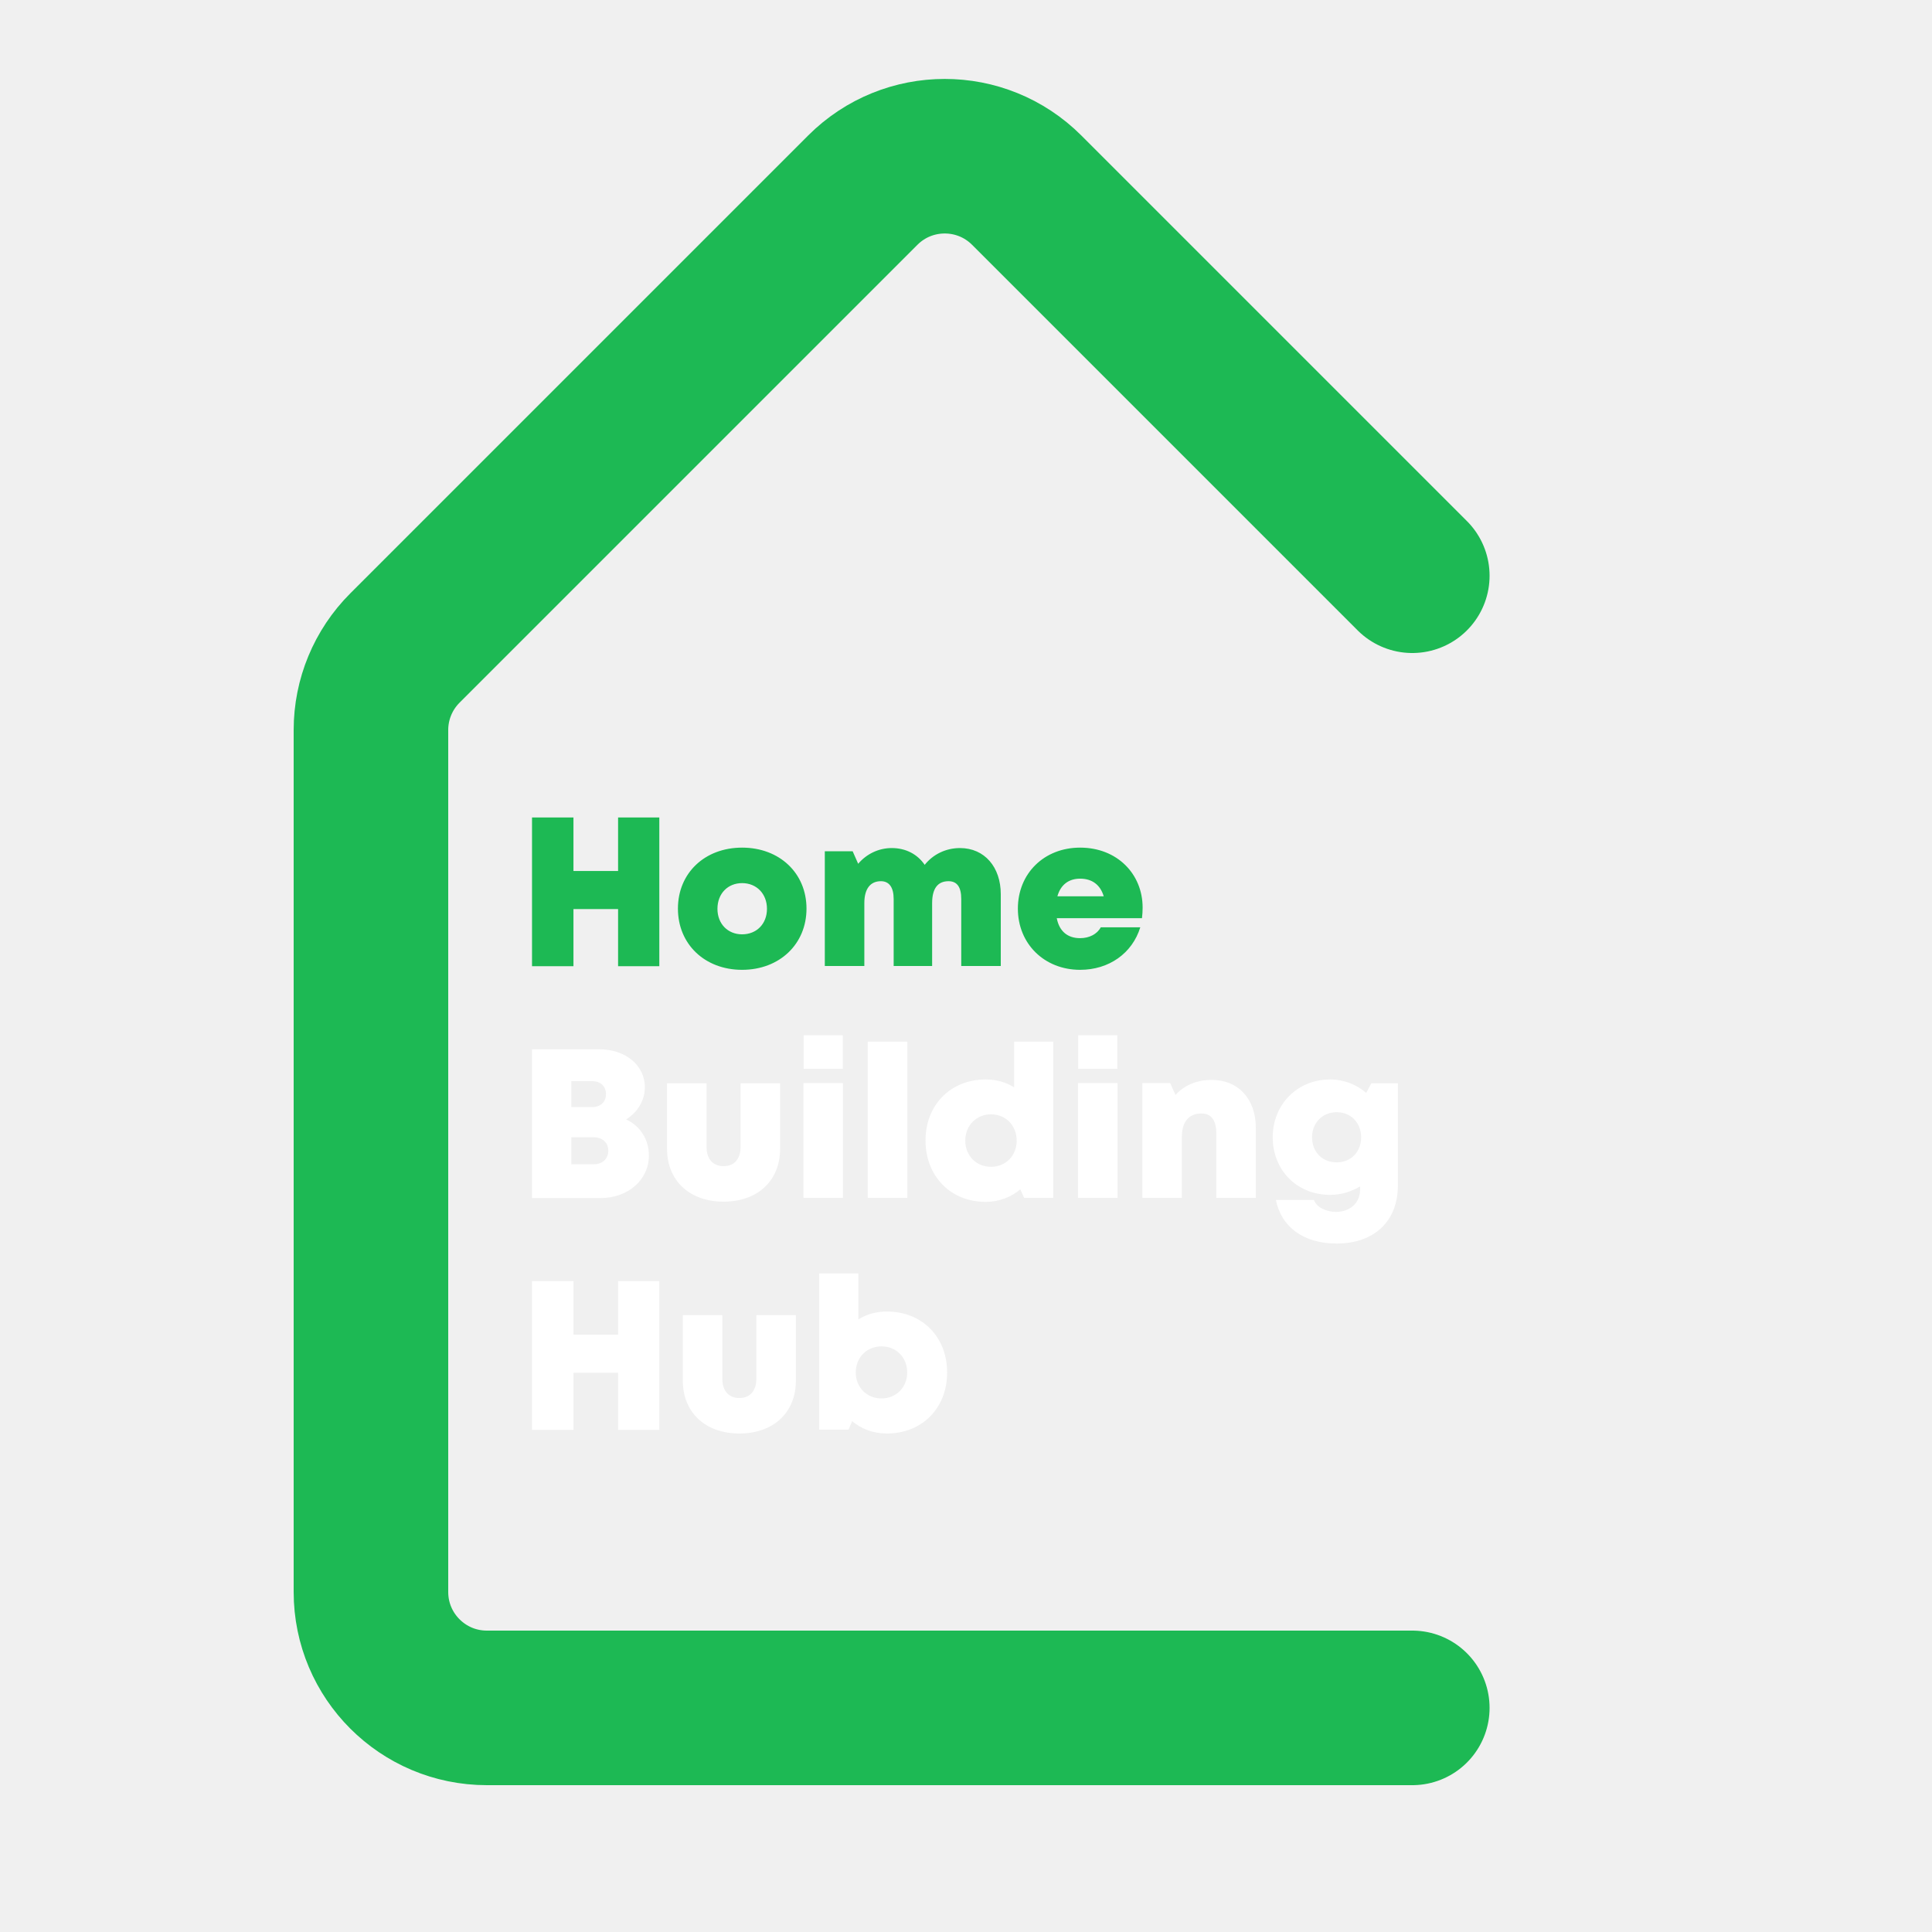
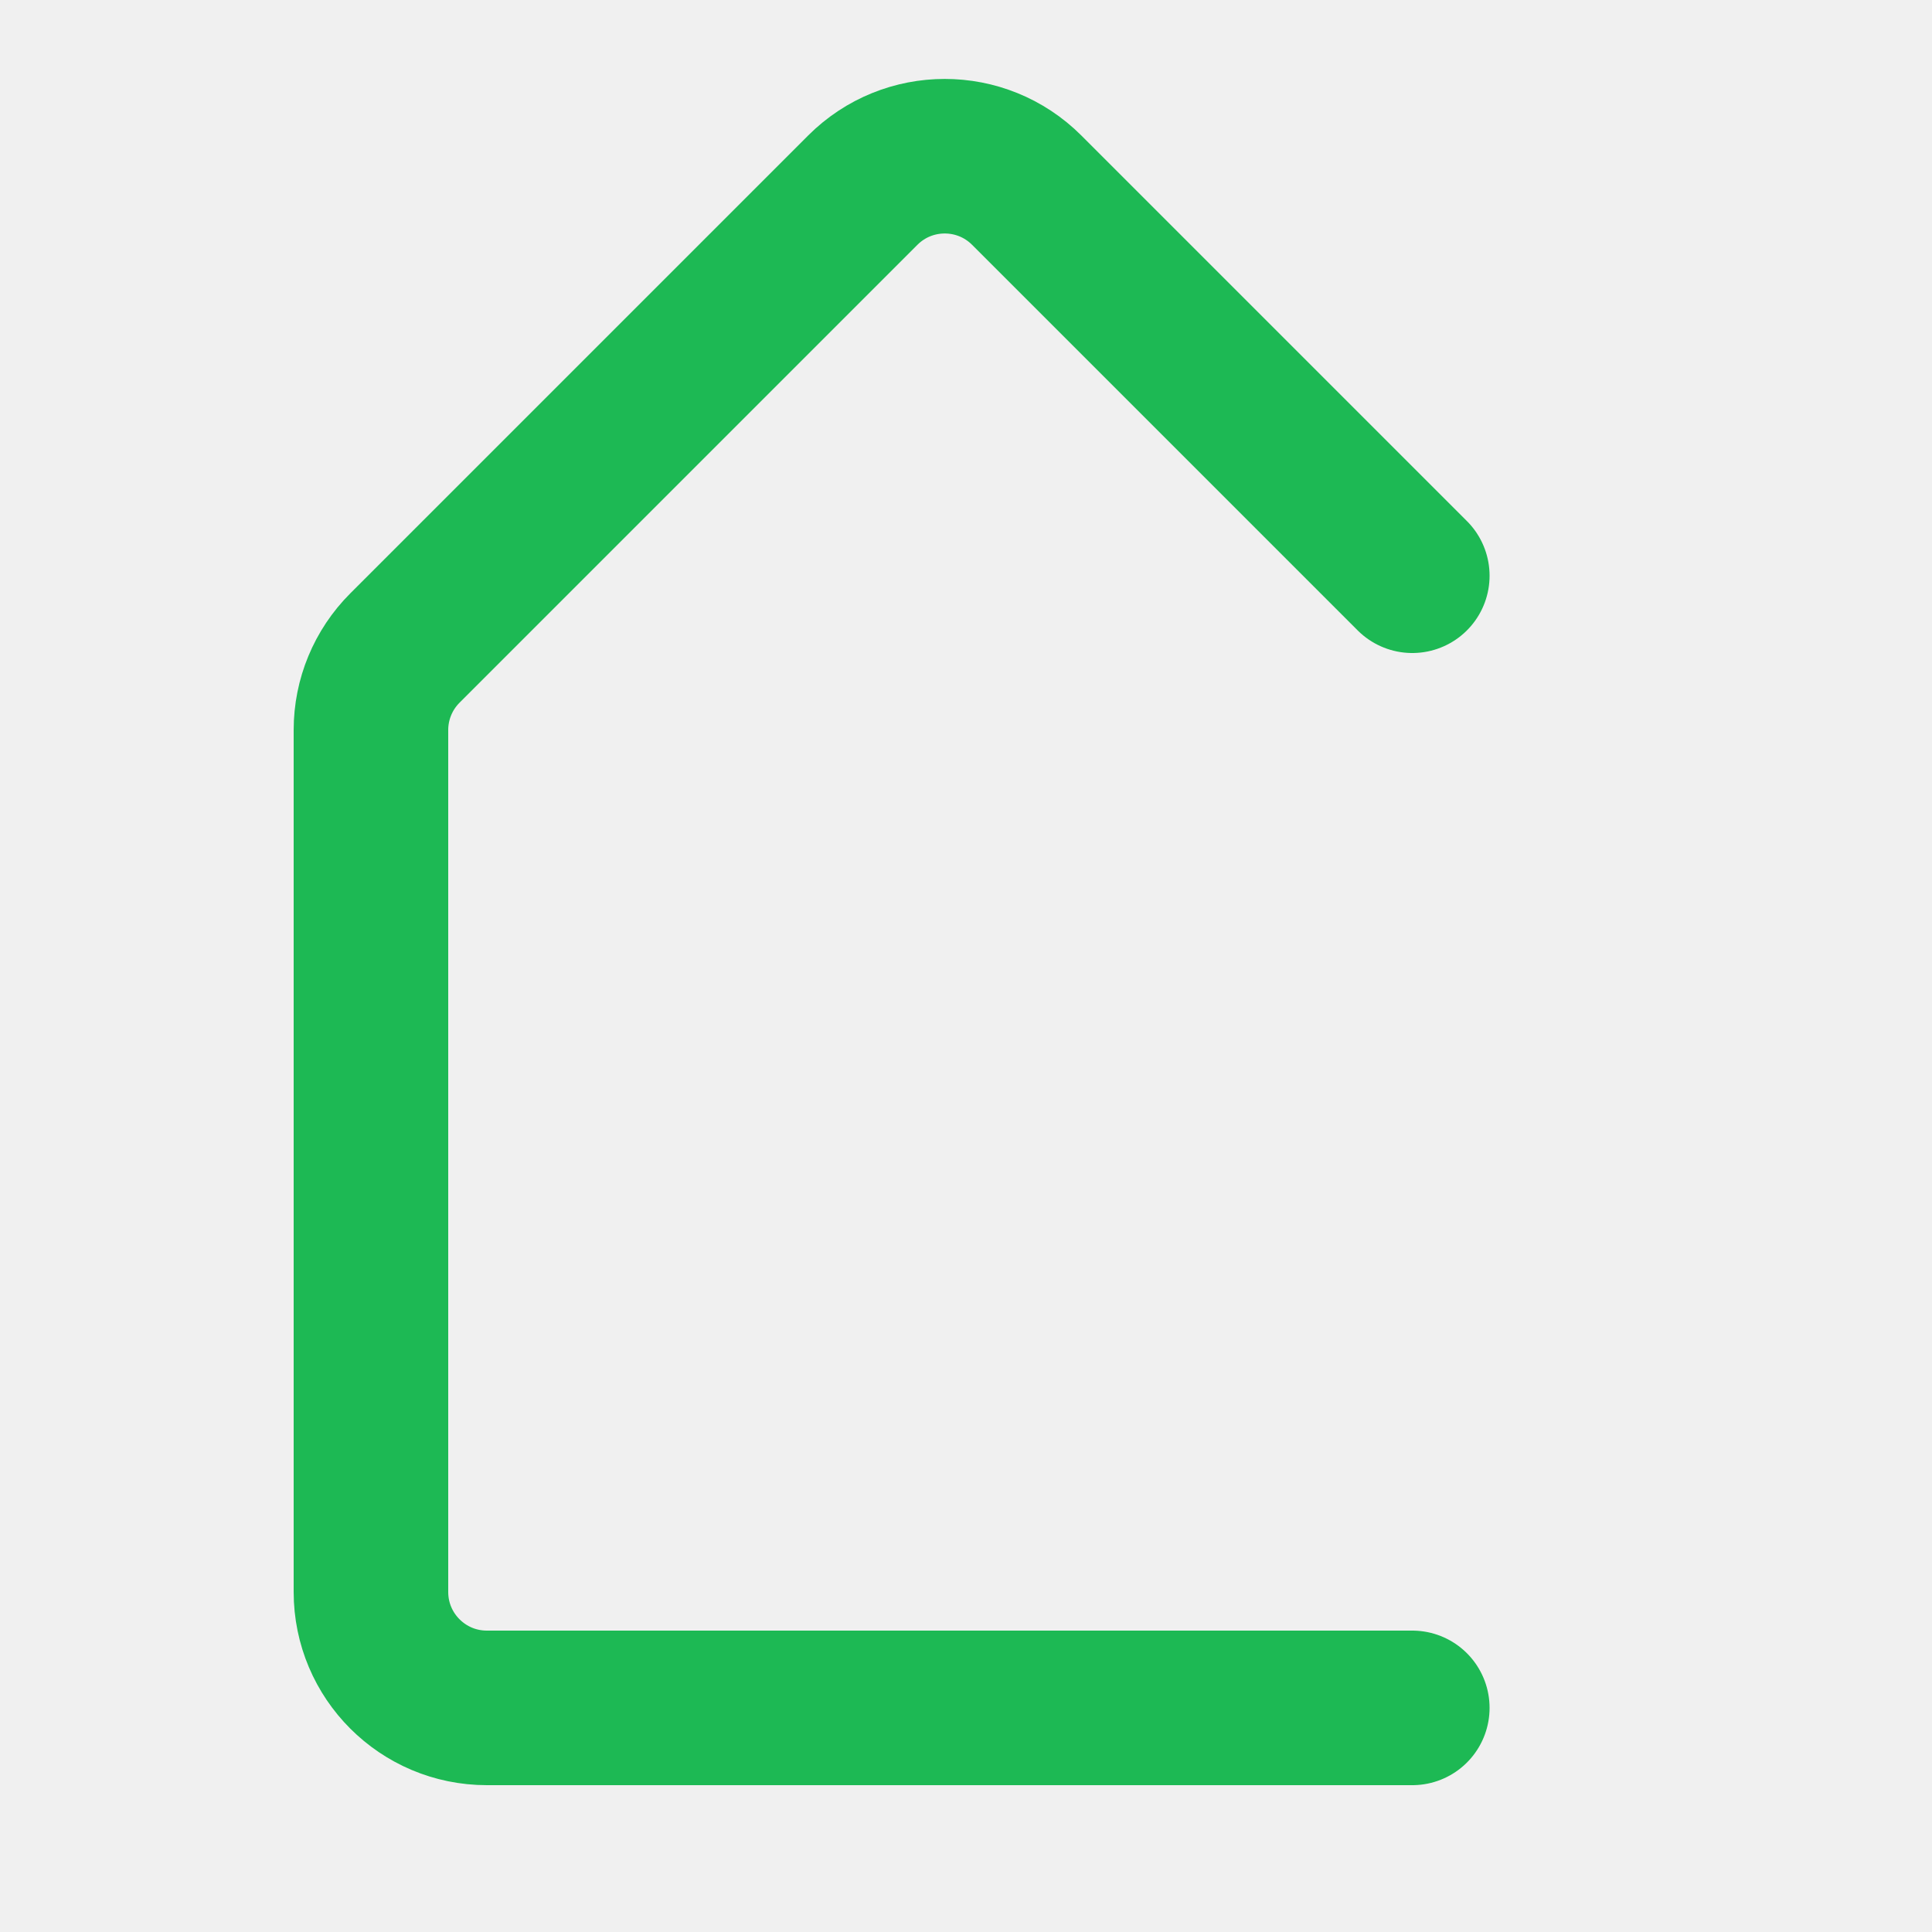
<svg xmlns="http://www.w3.org/2000/svg" width="500" height="500" viewBox="0 0 500 500" fill="none">
-   <path d="M159.96 225.415H148.41V211.555H137.685V250.055H148.41V235.26H159.96V250.055H170.63V211.555H159.96V225.415ZM192.056 250.99C201.736 250.99 208.721 244.335 208.721 235.15C208.721 225.965 201.736 219.365 192.056 219.365C182.376 219.365 175.446 225.965 175.446 235.15C175.446 244.335 182.376 250.99 192.056 250.99ZM192.056 241.805C188.371 241.805 185.676 239.11 185.676 235.205C185.676 231.245 188.371 228.55 192.056 228.55C195.796 228.55 198.491 231.3 198.491 235.205C198.491 239.11 195.796 241.805 192.056 241.805ZM248.44 219.475C244.755 219.475 241.455 221.125 239.31 223.82C237.44 221.07 234.415 219.475 230.785 219.475C227.375 219.475 224.24 221.015 222.095 223.545L220.665 220.3H213.46V250H223.69V233.72C223.69 230.035 225.23 228.055 227.98 228.055C230.125 228.055 231.28 229.65 231.28 232.675V250H241.235V233.72C241.235 229.98 242.665 228.055 245.47 228.055C247.67 228.055 248.77 229.54 248.77 232.675V250H259V231.41C259 224.425 254.82 219.475 248.44 219.475ZM295.709 234.875C295.709 226.185 289.109 219.365 279.539 219.365C270.189 219.365 263.424 226.075 263.424 235.15C263.424 244.225 270.244 250.99 279.539 250.99C286.964 250.99 293.014 246.755 295.104 239.99H284.874C283.939 241.75 281.904 242.795 279.539 242.795C276.294 242.795 274.149 241.035 273.489 237.625H295.544C295.654 236.69 295.709 235.81 295.709 234.875ZM279.539 227.395C282.619 227.395 284.764 228.99 285.644 231.96H273.654C274.479 228.99 276.569 227.395 279.539 227.395Z" fill="#1DB954" />
-   <path d="M162.05 289.705C164.965 287.89 166.89 284.81 166.89 281.4C166.89 275.68 161.885 271.555 155.065 271.555H137.685V310.055H155.45C162.545 310.055 167.935 305.325 167.935 299.055C167.935 294.875 165.68 291.41 162.05 289.705ZM156.825 283.16C156.825 285.14 155.45 286.515 153.25 286.515H147.86V279.805H153.25C155.45 279.805 156.825 281.125 156.825 283.16ZM147.86 301.31V294.325H153.635C155.945 294.325 157.43 295.755 157.43 297.79C157.43 299.88 155.945 301.31 153.635 301.31H147.86ZM187.26 310.99C196.06 310.99 201.89 305.6 201.89 297.295V280.355H191.66V296.855C191.66 299.935 190.01 301.805 187.26 301.805C184.565 301.805 182.86 299.99 182.86 296.855V280.355H172.63V297.295C172.63 305.6 178.515 310.99 187.26 310.99ZM218.102 276.615V267.925H207.982V276.615H218.102ZM218.157 310V280.3H207.927V310H218.157ZM234.808 310V269.575H224.578V310H234.808ZM262.458 281.4C260.368 280.08 257.838 279.365 255.088 279.365C246.013 279.365 239.523 285.965 239.523 295.15C239.523 304.39 246.013 311.045 255.088 311.045C258.553 311.045 261.633 309.835 264.053 307.8L265.043 310H272.578V269.575H262.458V281.4ZM256.463 301.97C252.668 301.97 249.808 299.055 249.808 295.205C249.808 291.3 252.668 288.385 256.463 288.385C260.313 288.385 263.118 291.3 263.118 295.205C263.118 299.055 260.313 301.97 256.463 301.97ZM289.162 276.615V267.925H279.042V276.615H289.162ZM289.217 310V280.3H278.987V310H289.217ZM313.567 279.475C309.717 279.475 306.417 280.905 304.217 283.38L302.842 280.3H295.637V310H305.867V294.16C305.867 290.365 307.682 288.165 310.872 288.165C313.457 288.165 314.777 289.87 314.777 293.335V310H325.007V291.905C325.007 284.37 320.442 279.475 313.567 279.475ZM353.581 282.83C351.051 280.685 347.806 279.365 344.231 279.365C335.706 279.365 329.381 285.855 329.381 294.325C329.381 302.905 335.706 309.23 344.231 309.23C347.091 309.23 349.731 308.405 351.986 307.03V307.91C351.986 311.43 349.236 313.63 345.771 313.63C343.296 313.63 340.766 312.53 340.051 310.55H330.206C331.581 317.59 337.466 321.825 345.881 321.825C355.671 321.825 361.776 316.05 361.776 306.755V280.355H354.901L353.581 282.83ZM345.936 300.815C342.196 300.815 339.556 298.12 339.556 294.325C339.556 290.585 342.251 287.835 345.936 287.835C349.621 287.835 352.261 290.585 352.261 294.325C352.261 298.12 349.621 300.815 345.936 300.815ZM159.96 345.415H148.41V331.555H137.685V370.055H148.41V355.26H159.96V370.055H170.63V331.555H159.96V345.415ZM191.342 370.99C200.142 370.99 205.972 365.6 205.972 357.295V340.355H195.742V356.855C195.742 359.935 194.092 361.805 191.342 361.805C188.647 361.805 186.942 359.99 186.942 356.855V340.355H176.712V357.295C176.712 365.6 182.597 370.99 191.342 370.99ZM229.499 339.42C226.749 339.42 224.274 340.135 222.129 341.455V329.575H212.009V370H219.599L220.534 367.8C222.954 369.835 226.034 370.99 229.499 370.99C238.629 370.99 245.119 364.445 245.119 355.205C245.119 345.965 238.629 339.42 229.499 339.42ZM228.124 361.915C224.329 361.915 221.469 359.055 221.469 355.205C221.469 351.3 224.329 348.44 228.124 348.44C231.974 348.44 234.779 351.3 234.779 355.205C234.779 359.055 231.919 361.915 228.124 361.915Z" fill="white" />
  <path d="M365.5 442H126C109.431 442 96 428.569 96 412V188.926C96 180.97 99.161 173.339 104.787 167.713L223.287 49.213C235.003 37.498 253.997 37.498 265.713 49.213L365.5 149" stroke="#1DB954" stroke-width="40" stroke-linecap="round" />
</svg>
